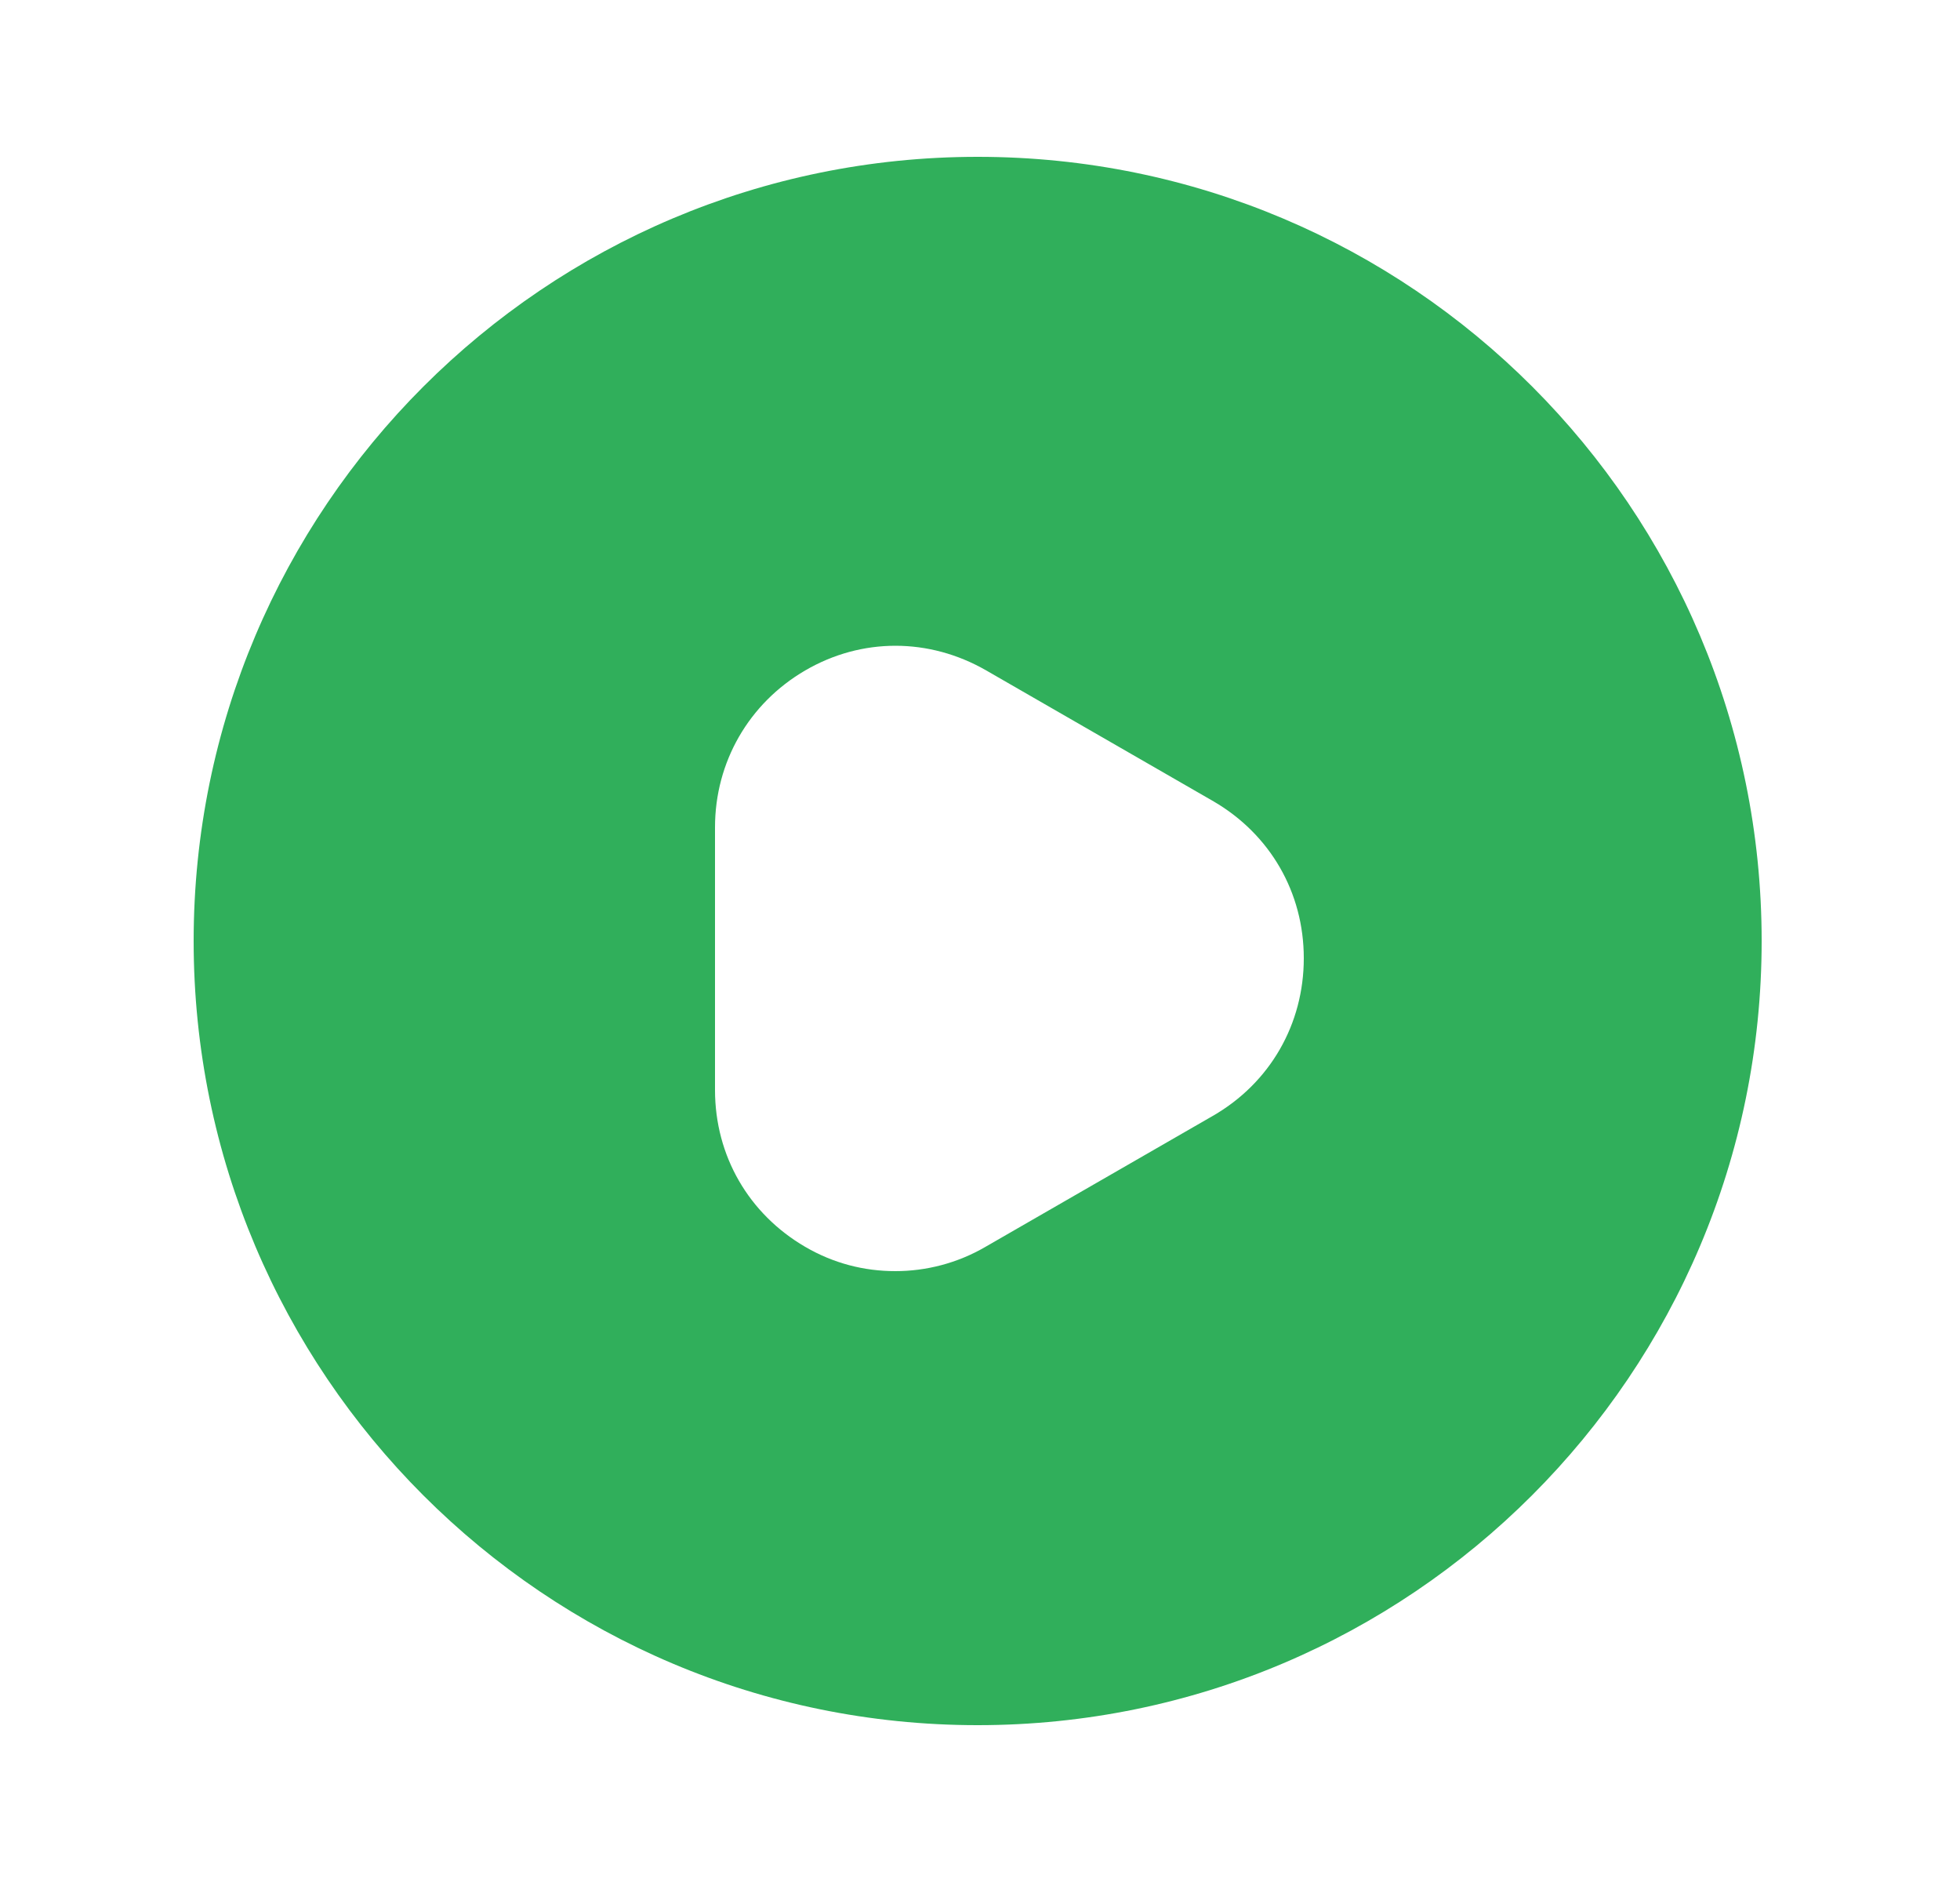
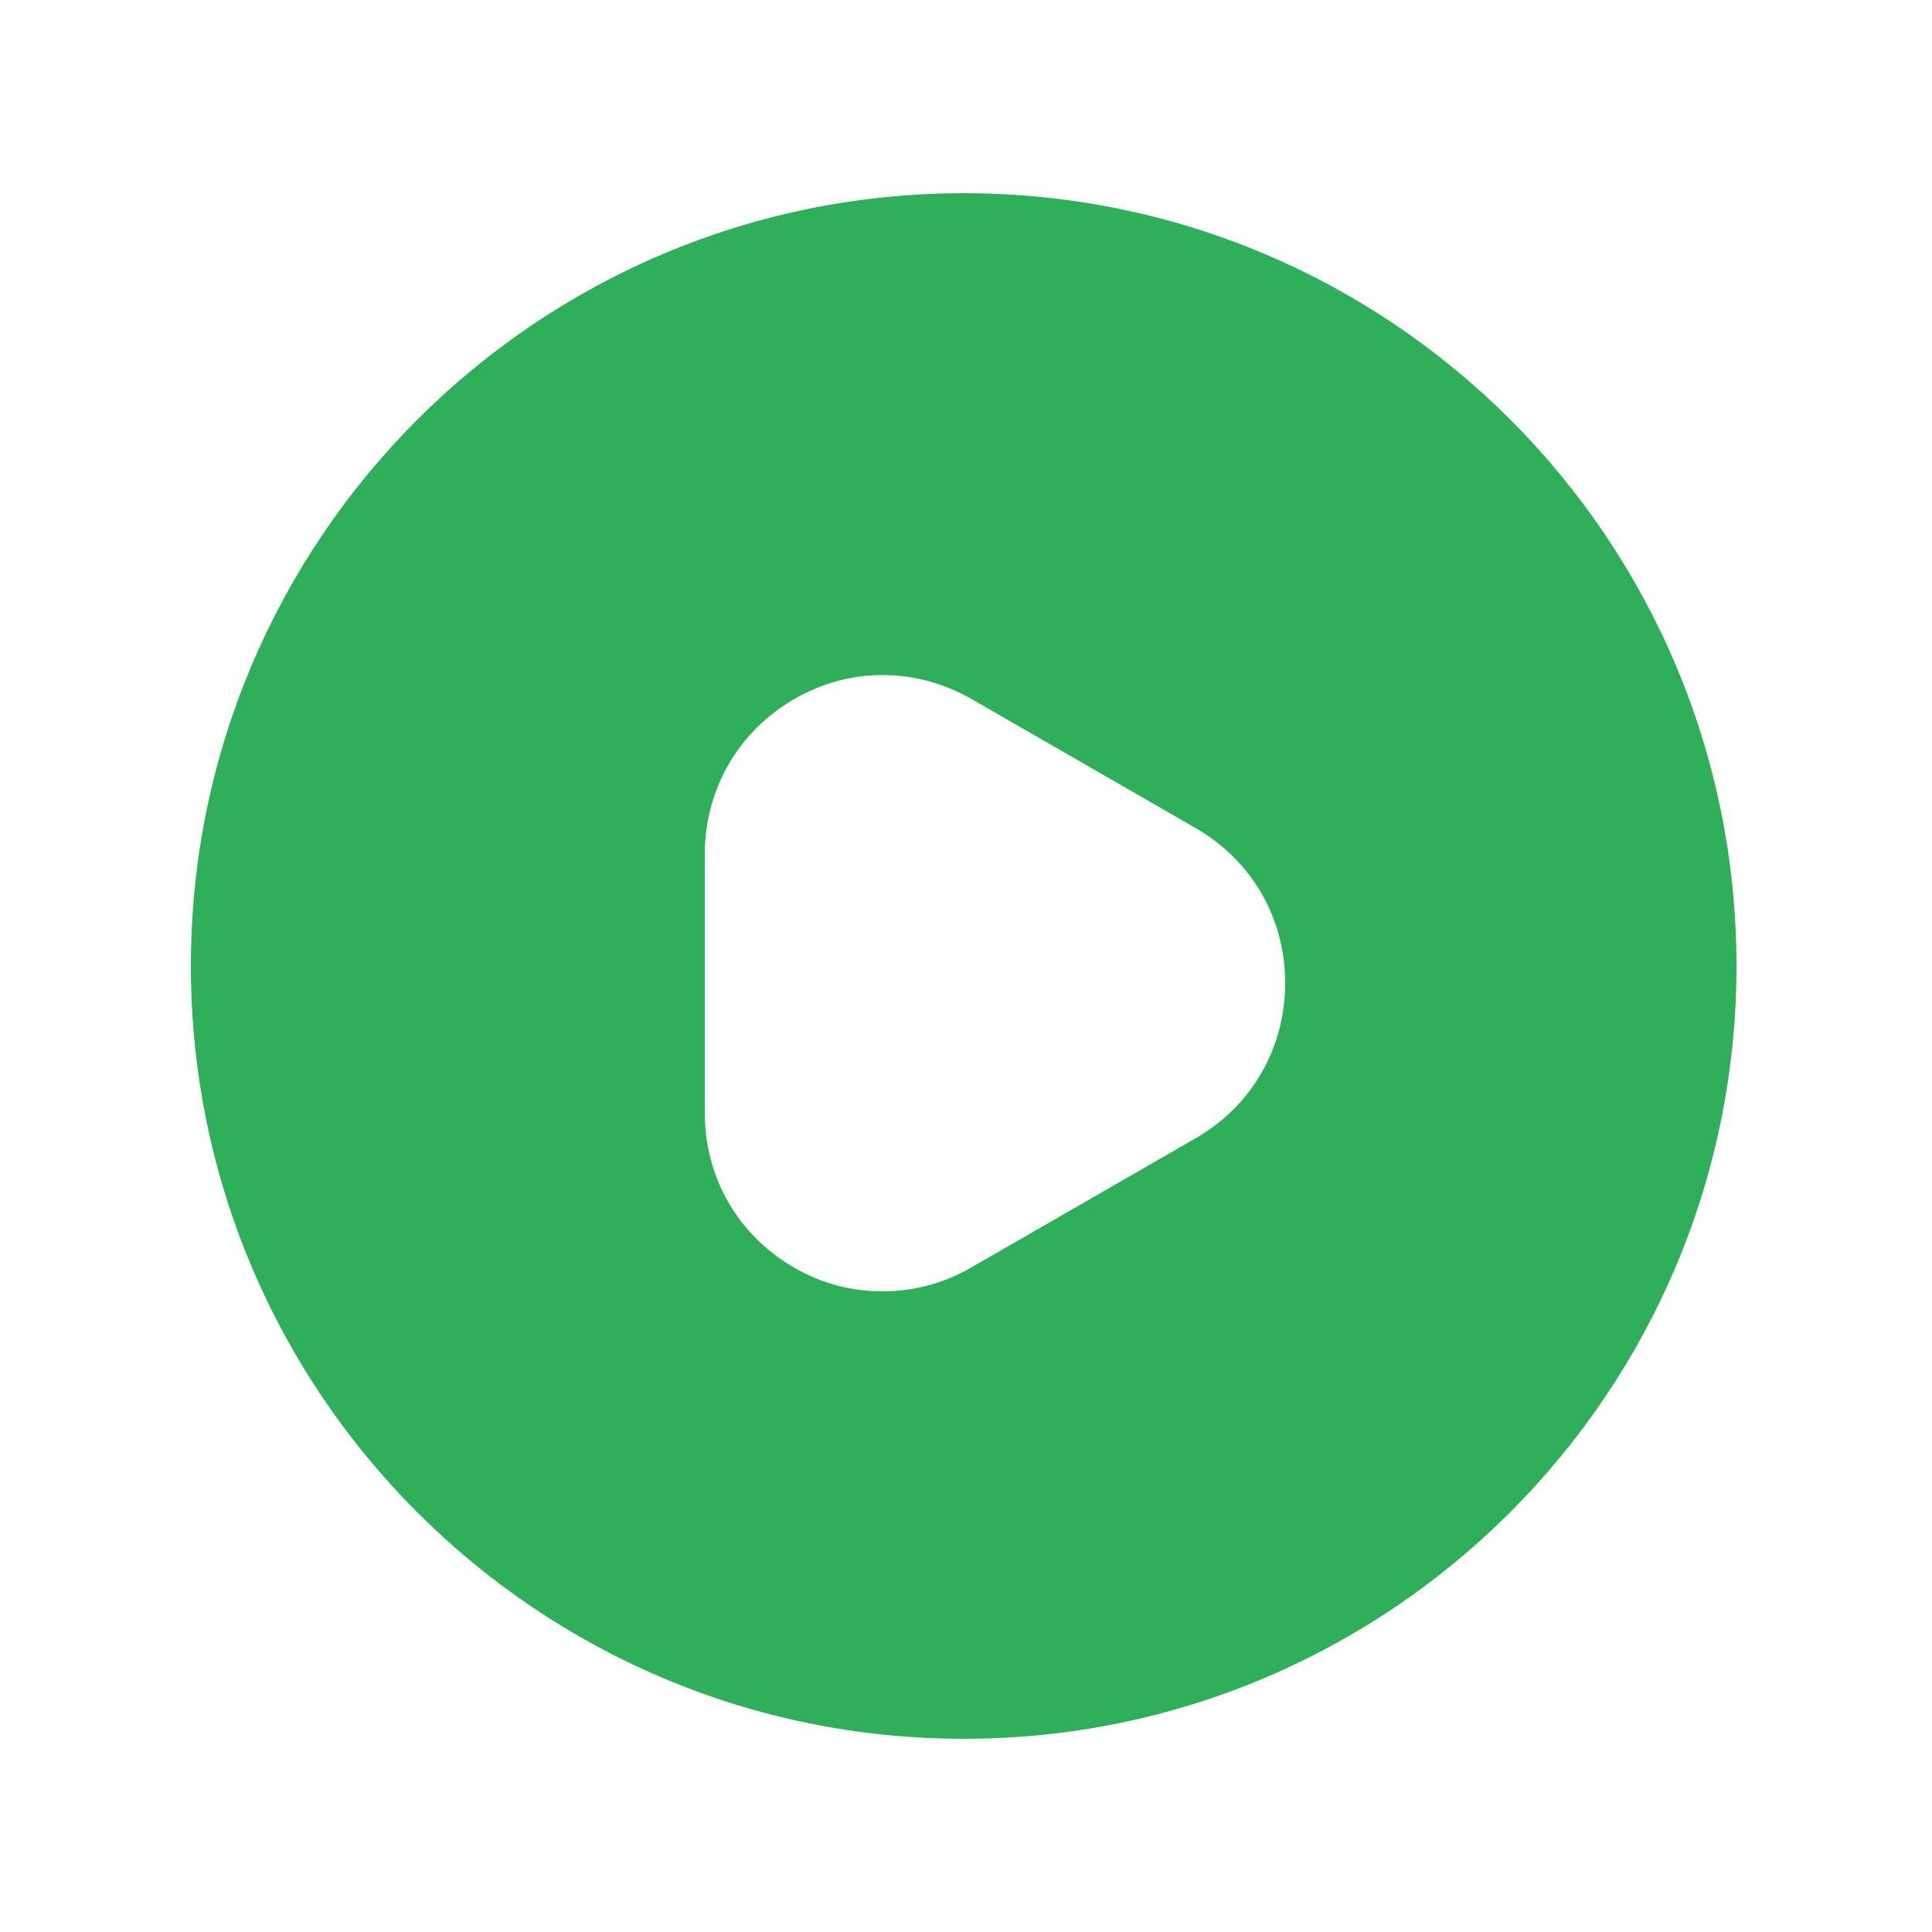
- <svg xmlns="http://www.w3.org/2000/svg" width="25" height="24" viewBox="0 0 25 24" fill="none">
+ <svg xmlns="http://www.w3.org/2000/svg" width="24" height="24" viewBox="0 0 25 24" fill="none">
  <path d="M12.47 2C6.95 2 2.47 6.48 2.47 12C2.47 17.52 6.95 22 12.47 22C17.99 22 22.47 17.52 22.47 12C22.47 6.48 18 2 12.47 2ZM15.47 14.23L12.57 15.9C12.21 16.11 11.81 16.21 11.42 16.21C11.02 16.21 10.63 16.11 10.27 15.9C9.55 15.48 9.12 14.74 9.12 13.9V10.55C9.12 9.72 9.55 8.97 10.27 8.55C10.99 8.13 11.85 8.13 12.58 8.55L15.48 10.22C16.2 10.64 16.63 11.38 16.63 12.22C16.63 13.06 16.2 13.81 15.47 14.23Z" fill="#30AF5B" />
</svg>
